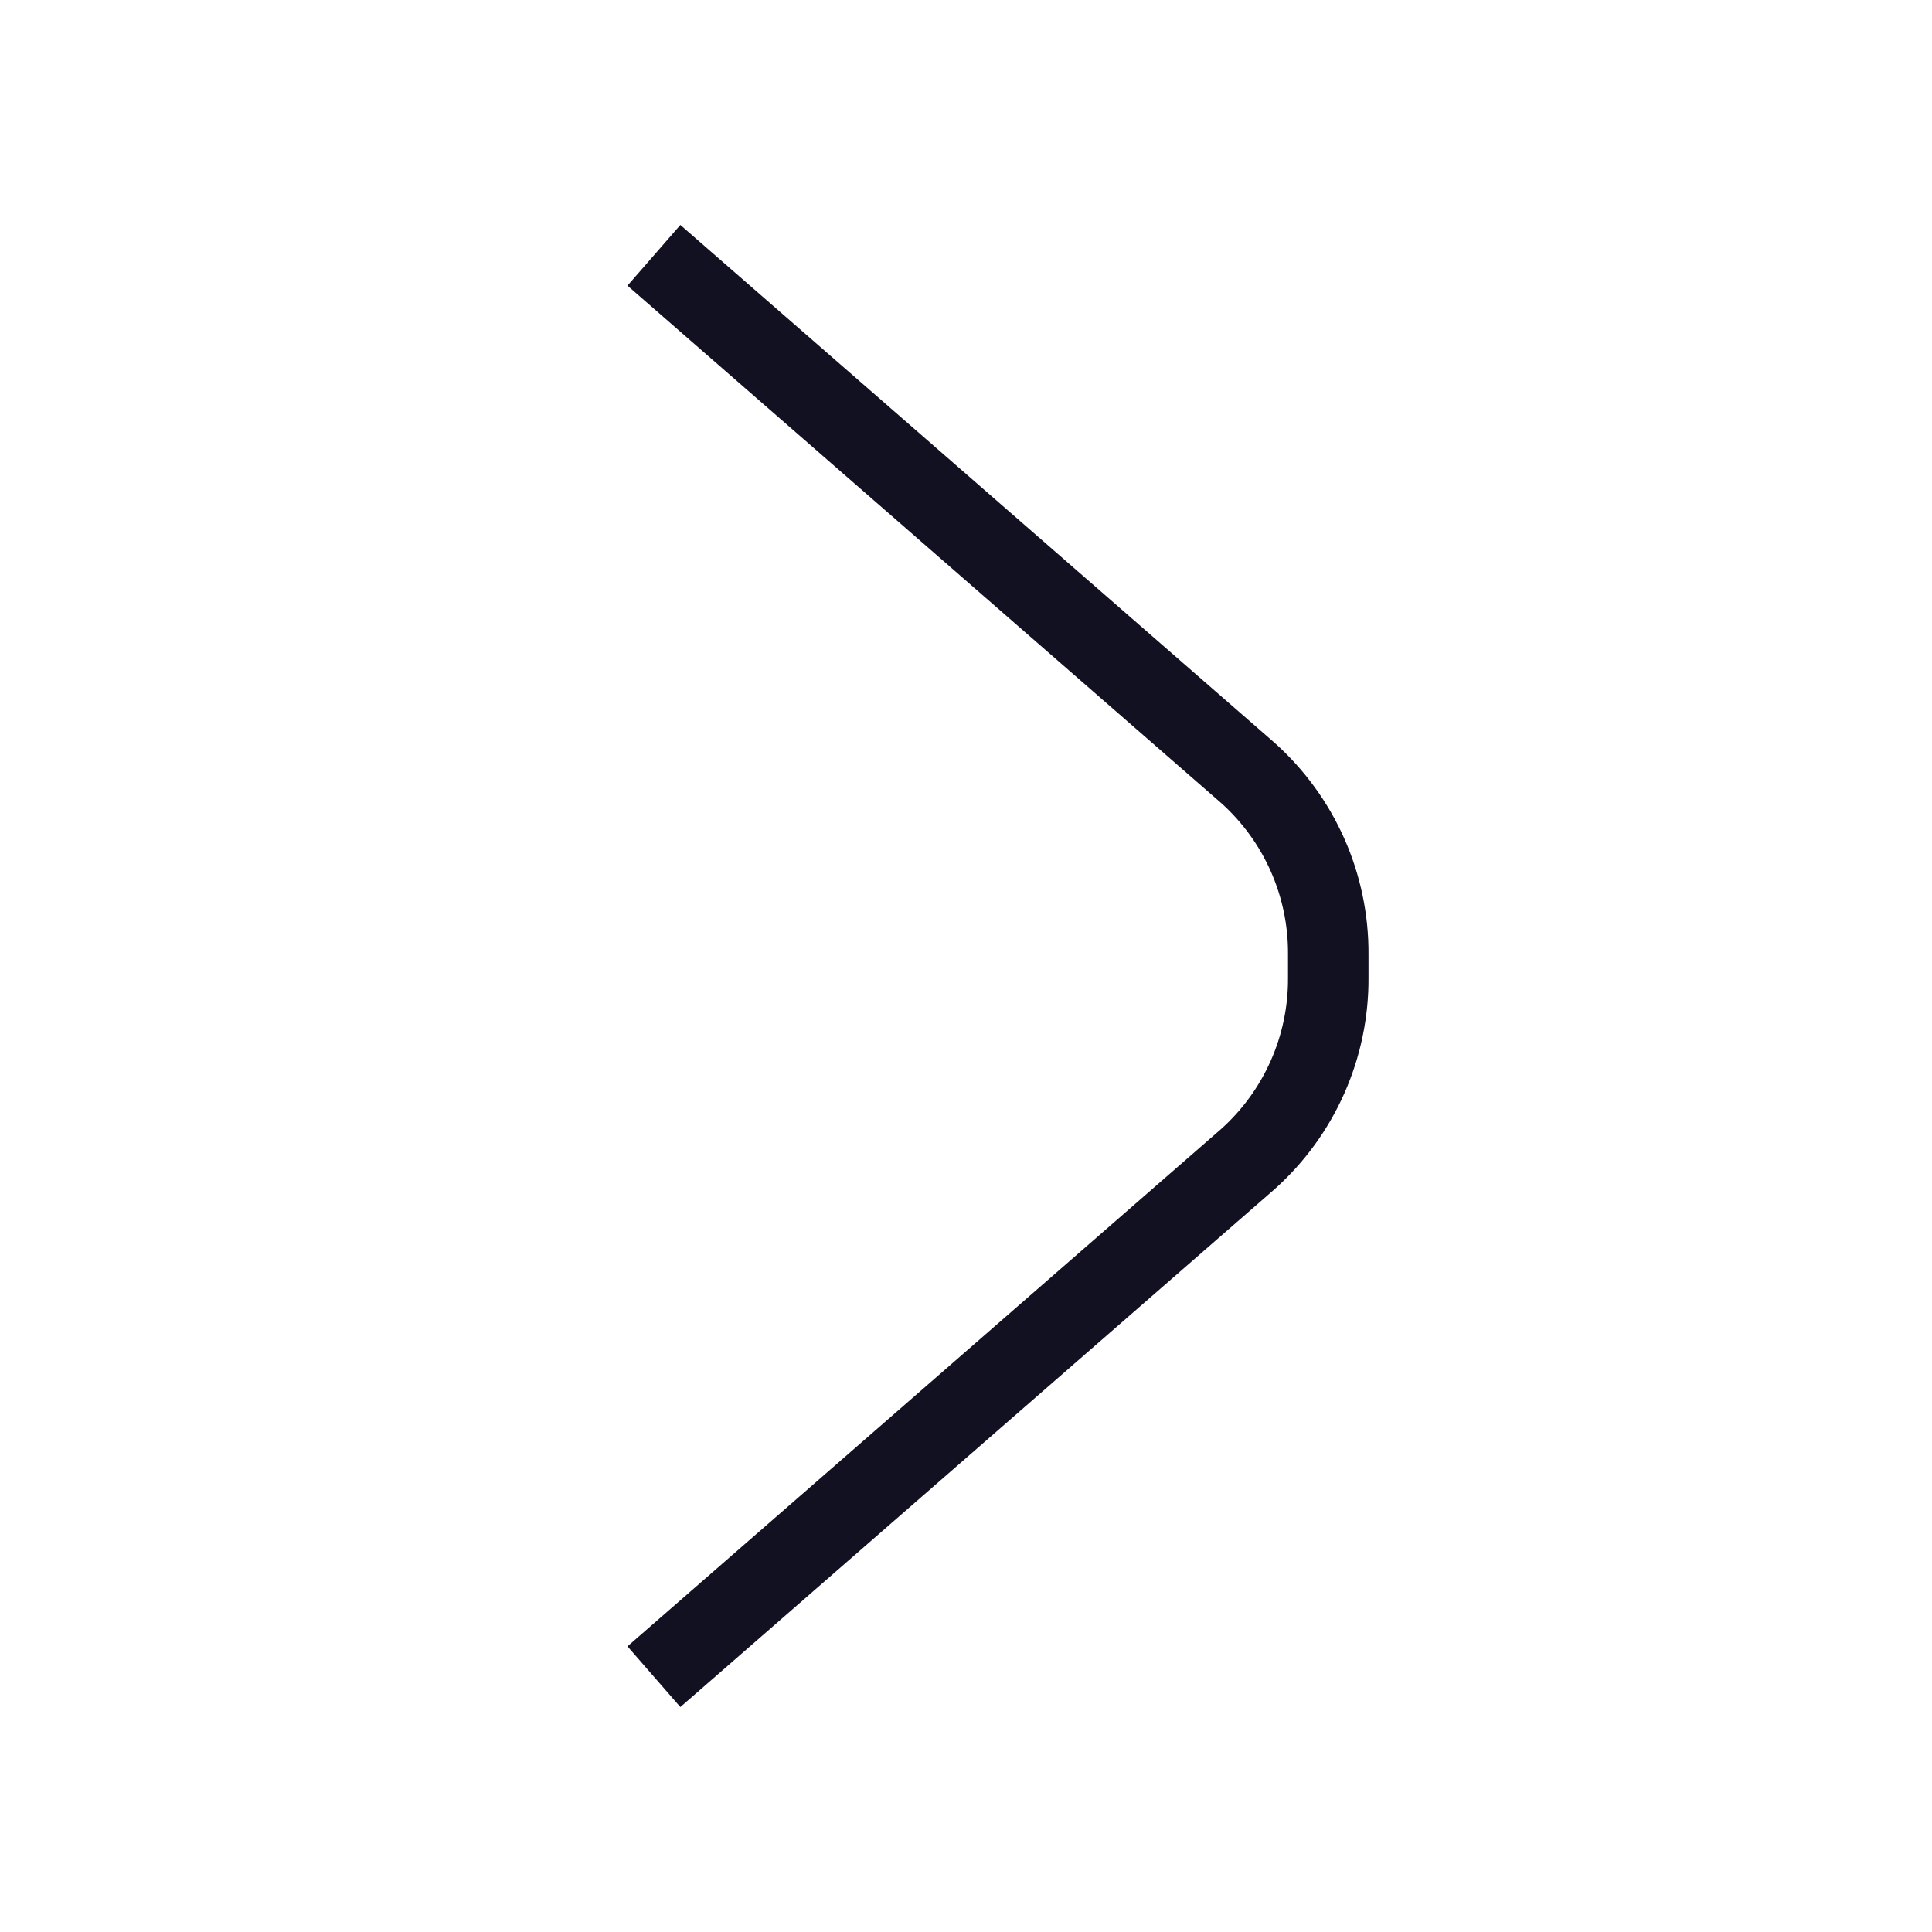
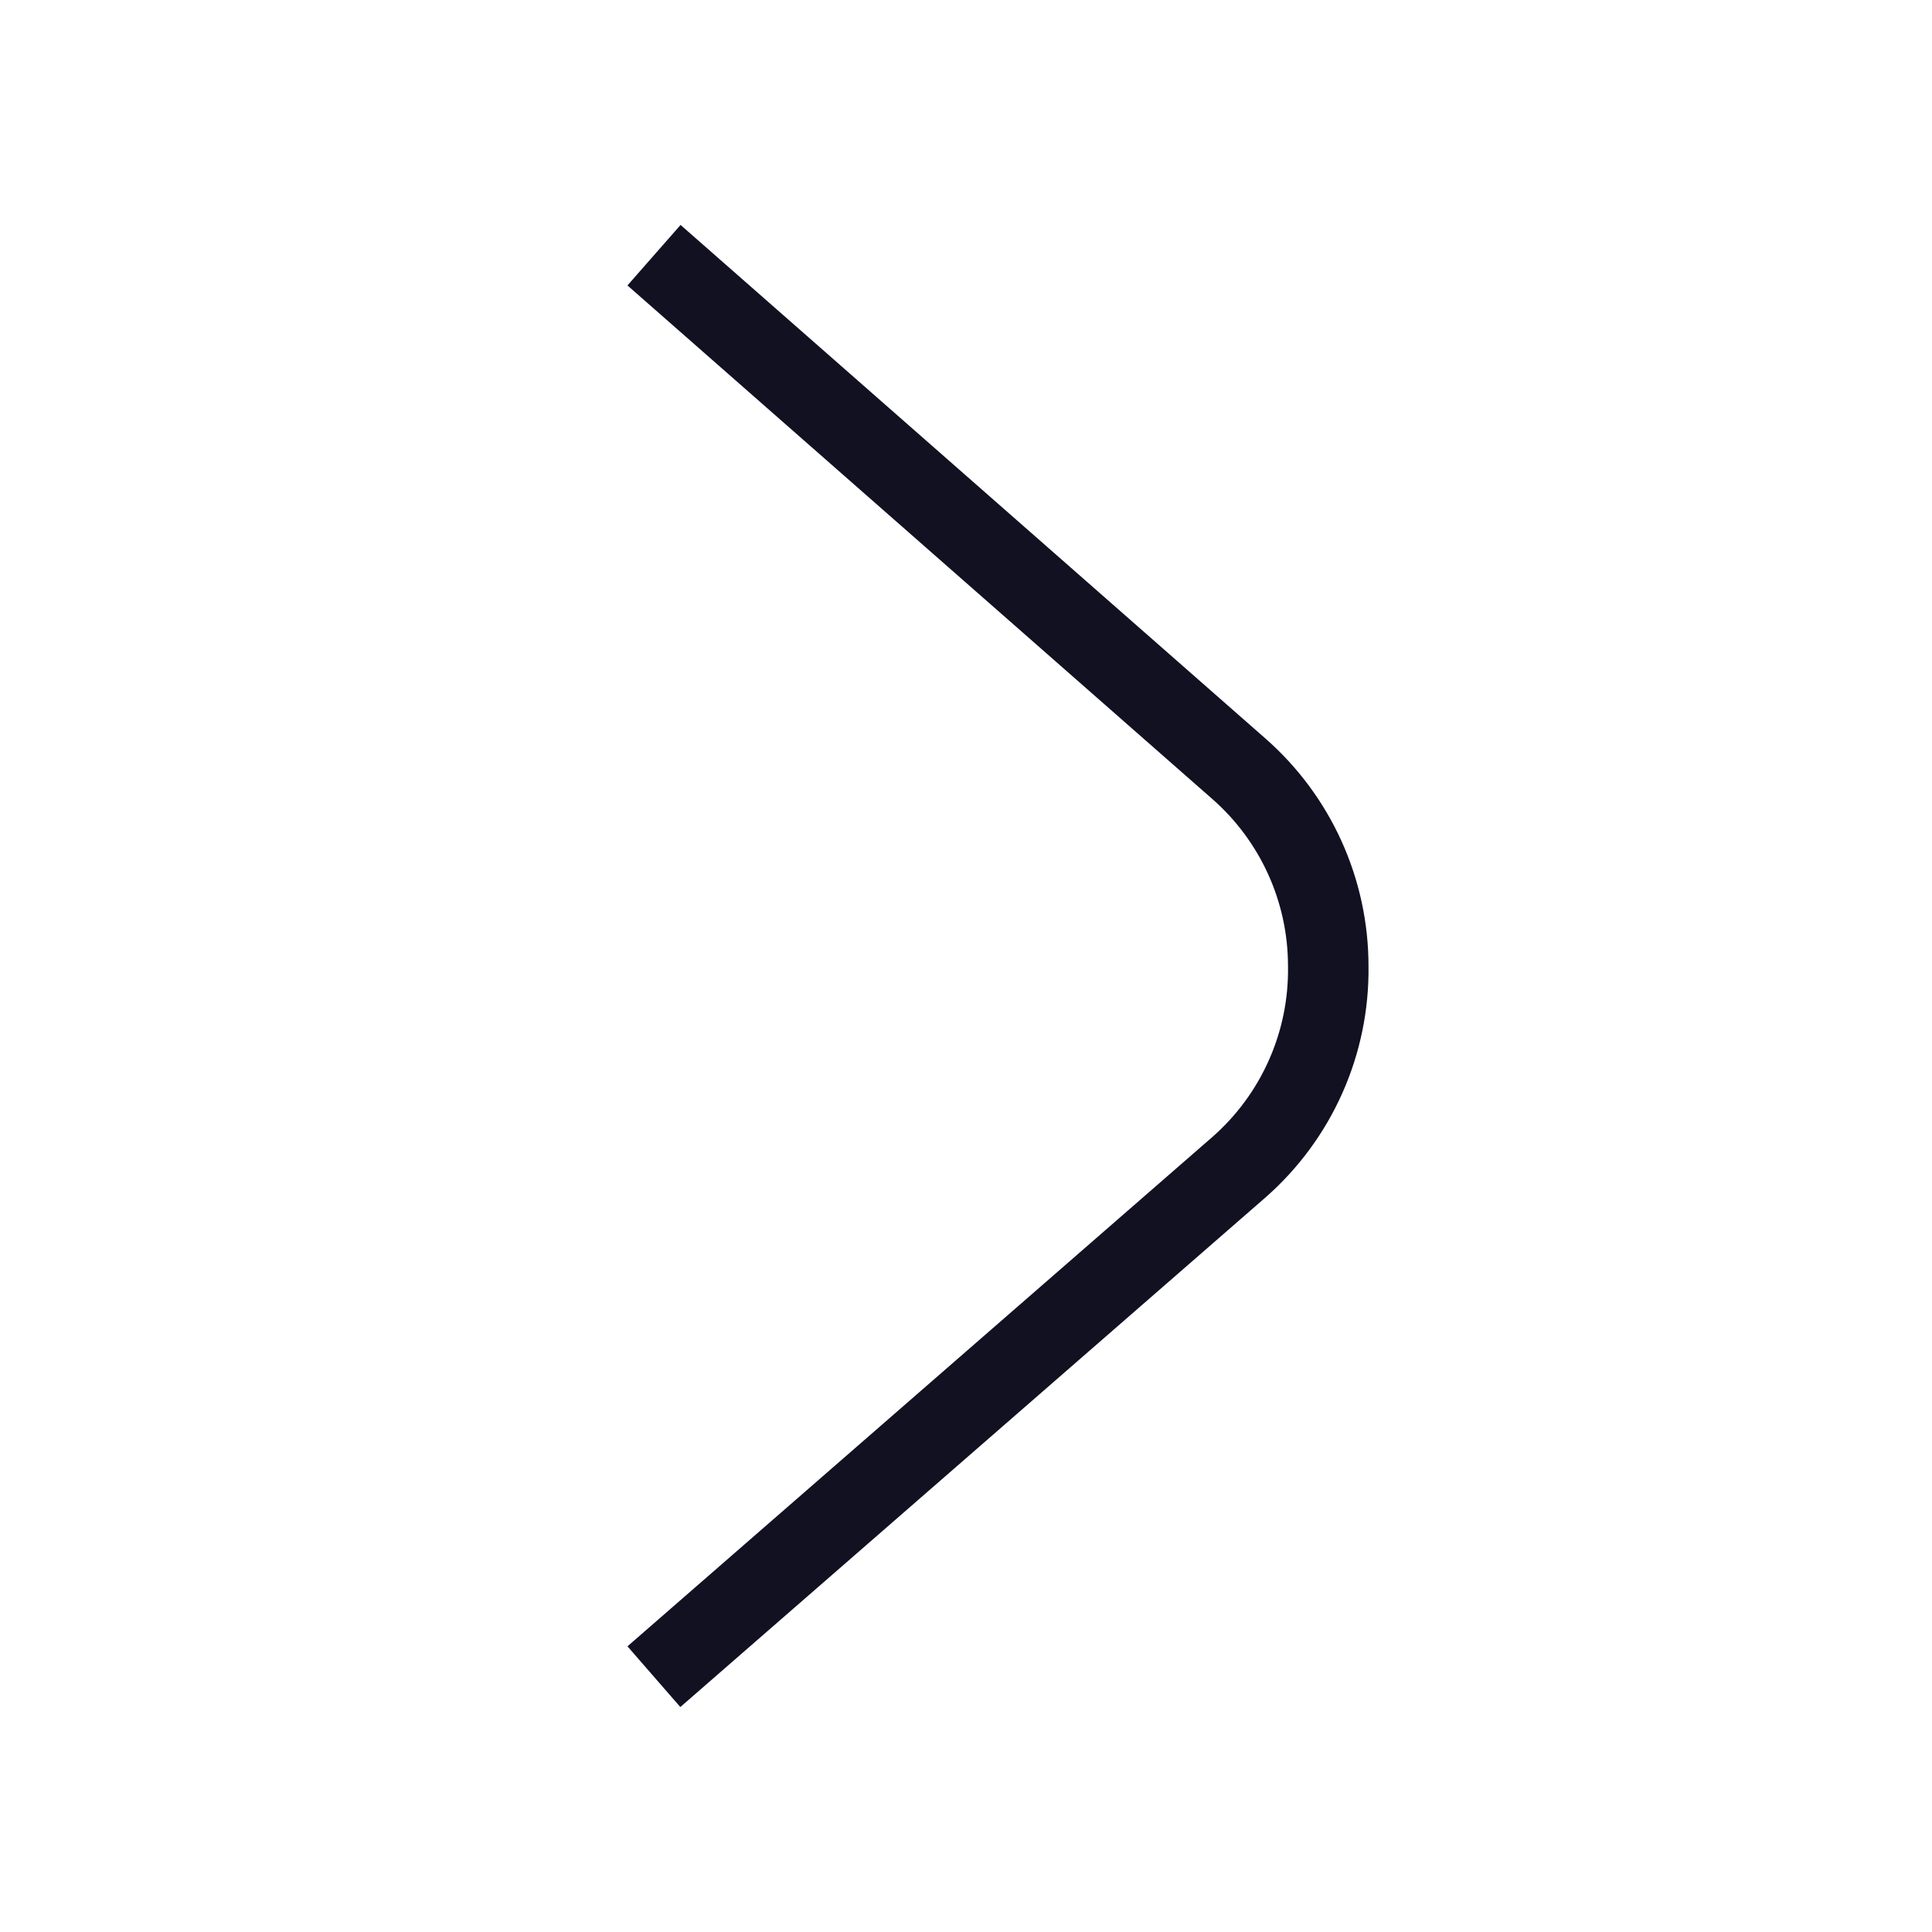
<svg xmlns="http://www.w3.org/2000/svg" id="Layer_1" data-name="Layer 1" viewBox="0 0 24 24">
-   <path d="M8.5,20.5l7-6.1a3,3,0,0,0,1-2.26v-.28a3,3,0,0,0-1-2.26l-7-6.1" style="fill:none;stroke:#112;stroke-linecap:square;stroke-linejoin:round" />
+   <path d="M8.5,20.5l6.89-6A3.26,3.26,0,0,0,16.5,12v0a3.26,3.26,0,0,0-1.11-2.45L8.5,3.5" style="fill:none;stroke:#112;stroke-linecap:square;stroke-linejoin:round" />
</svg>
